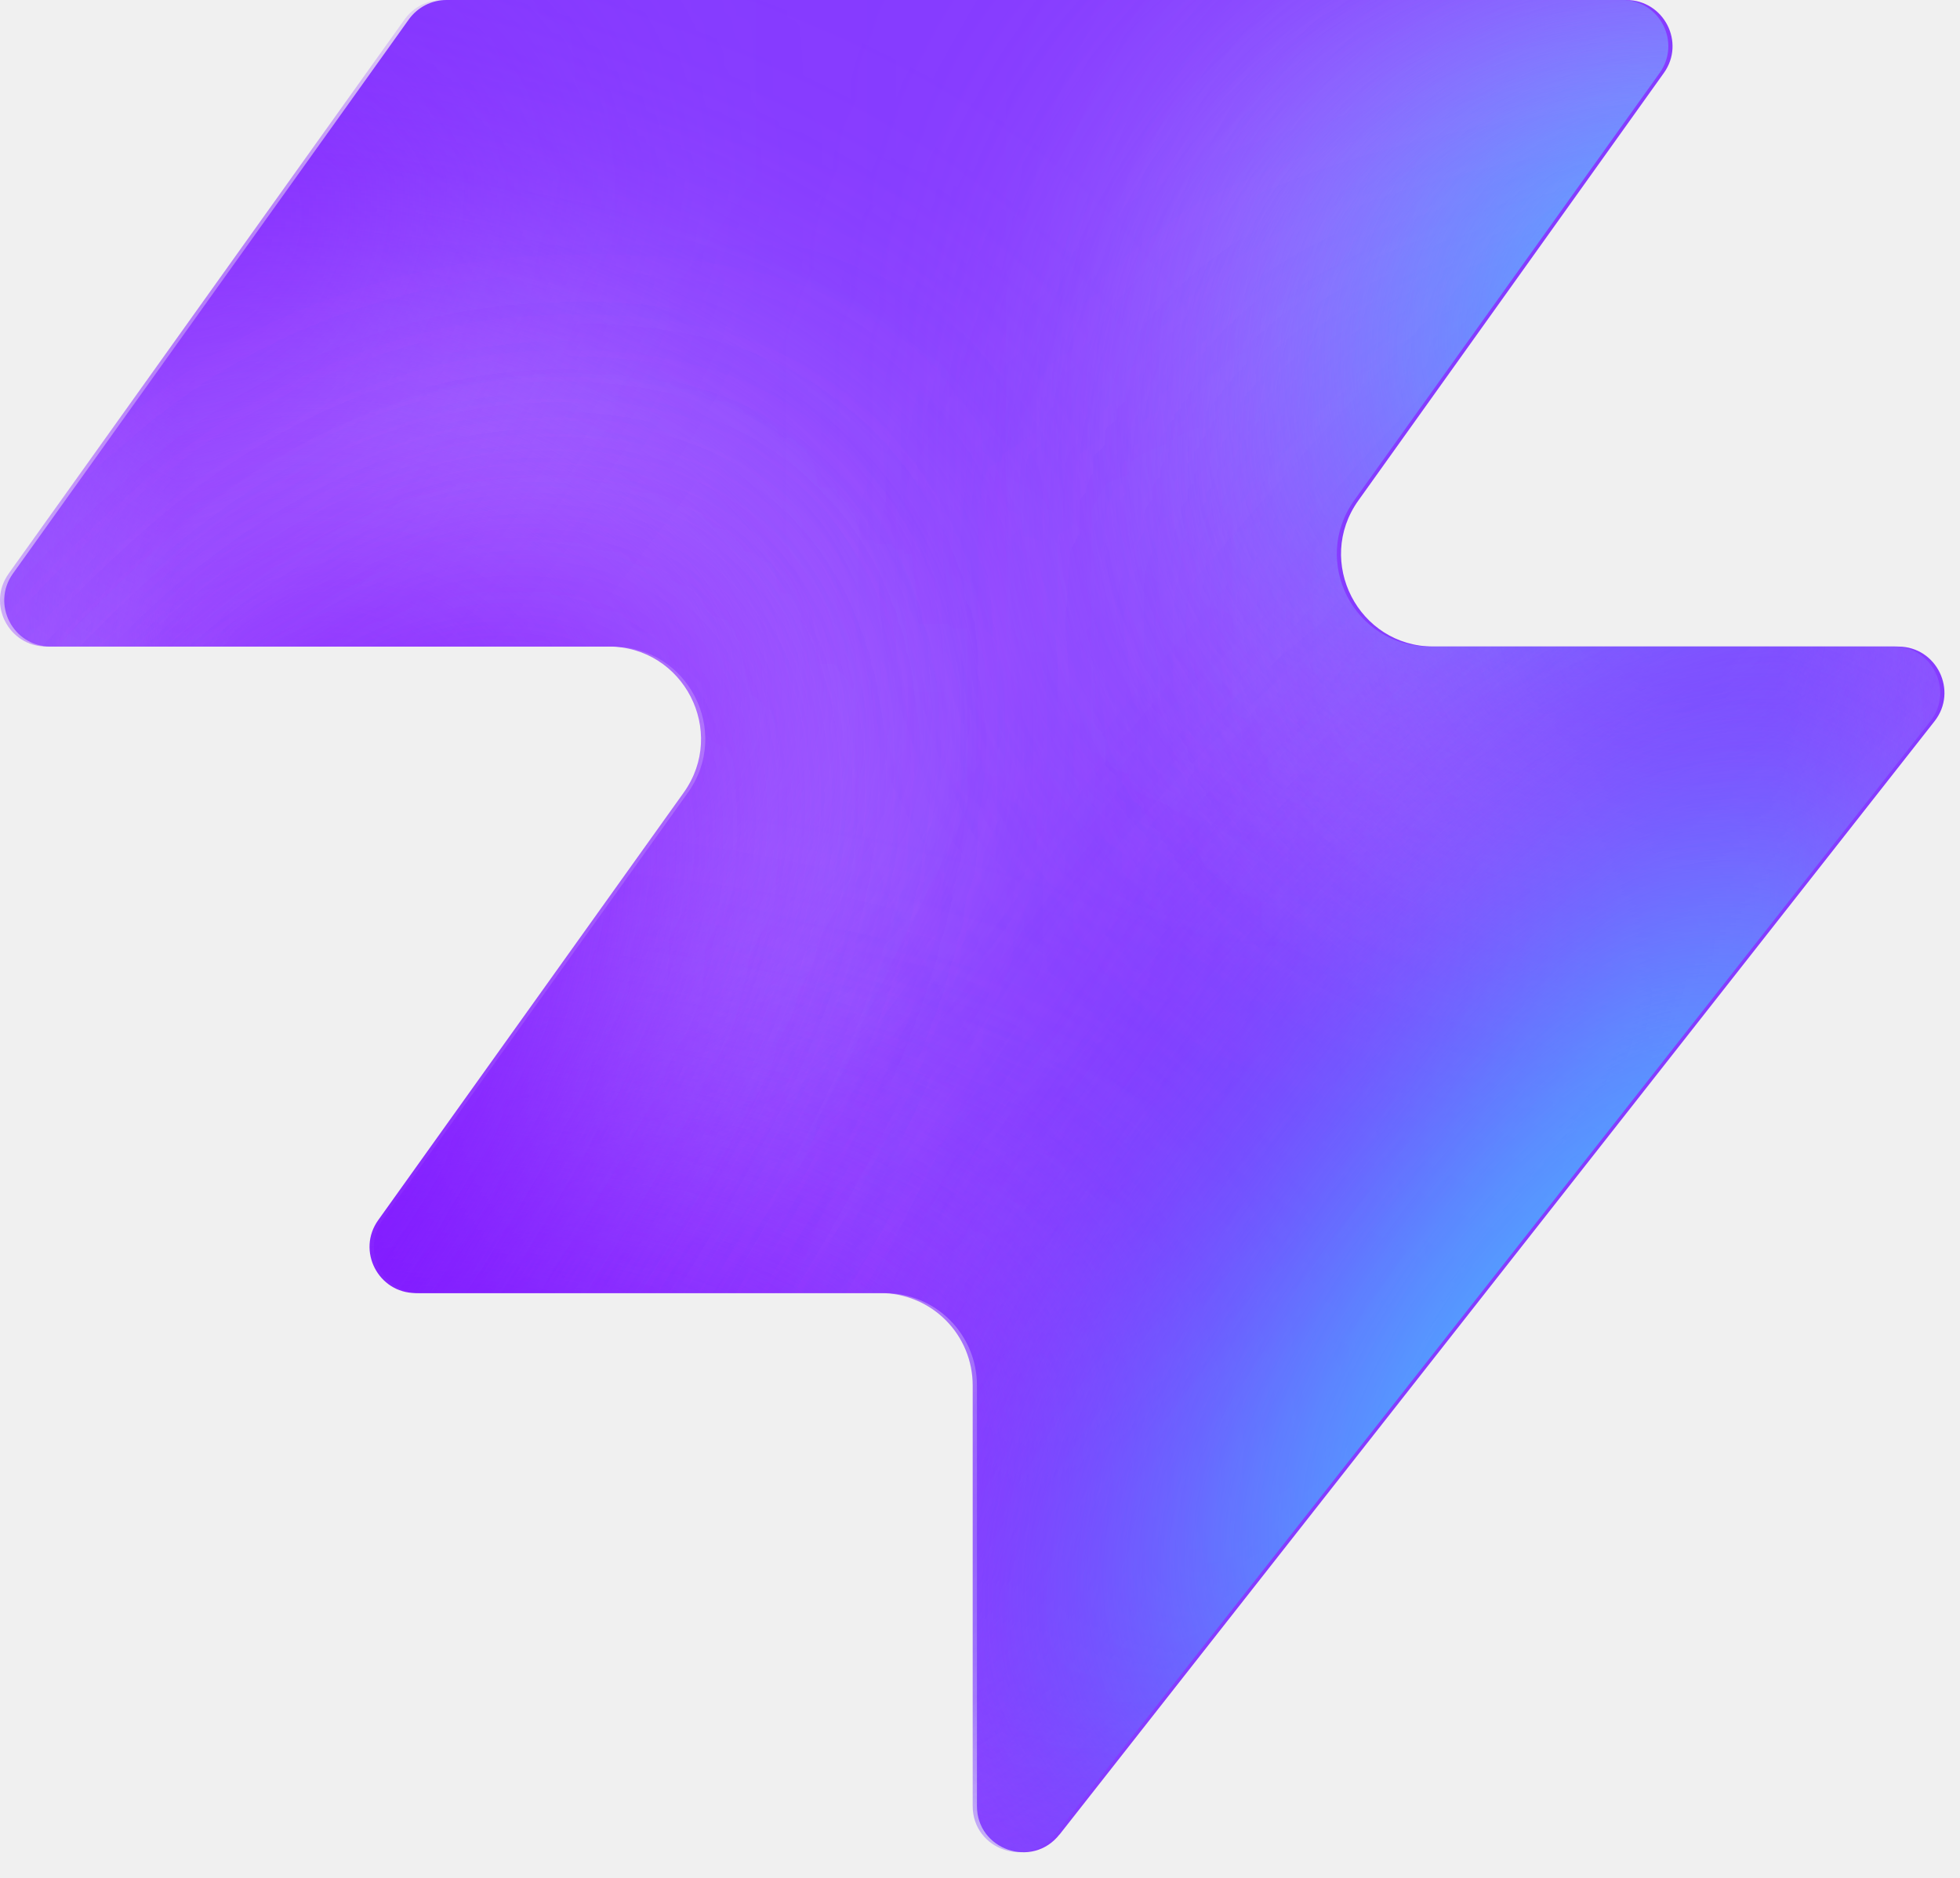
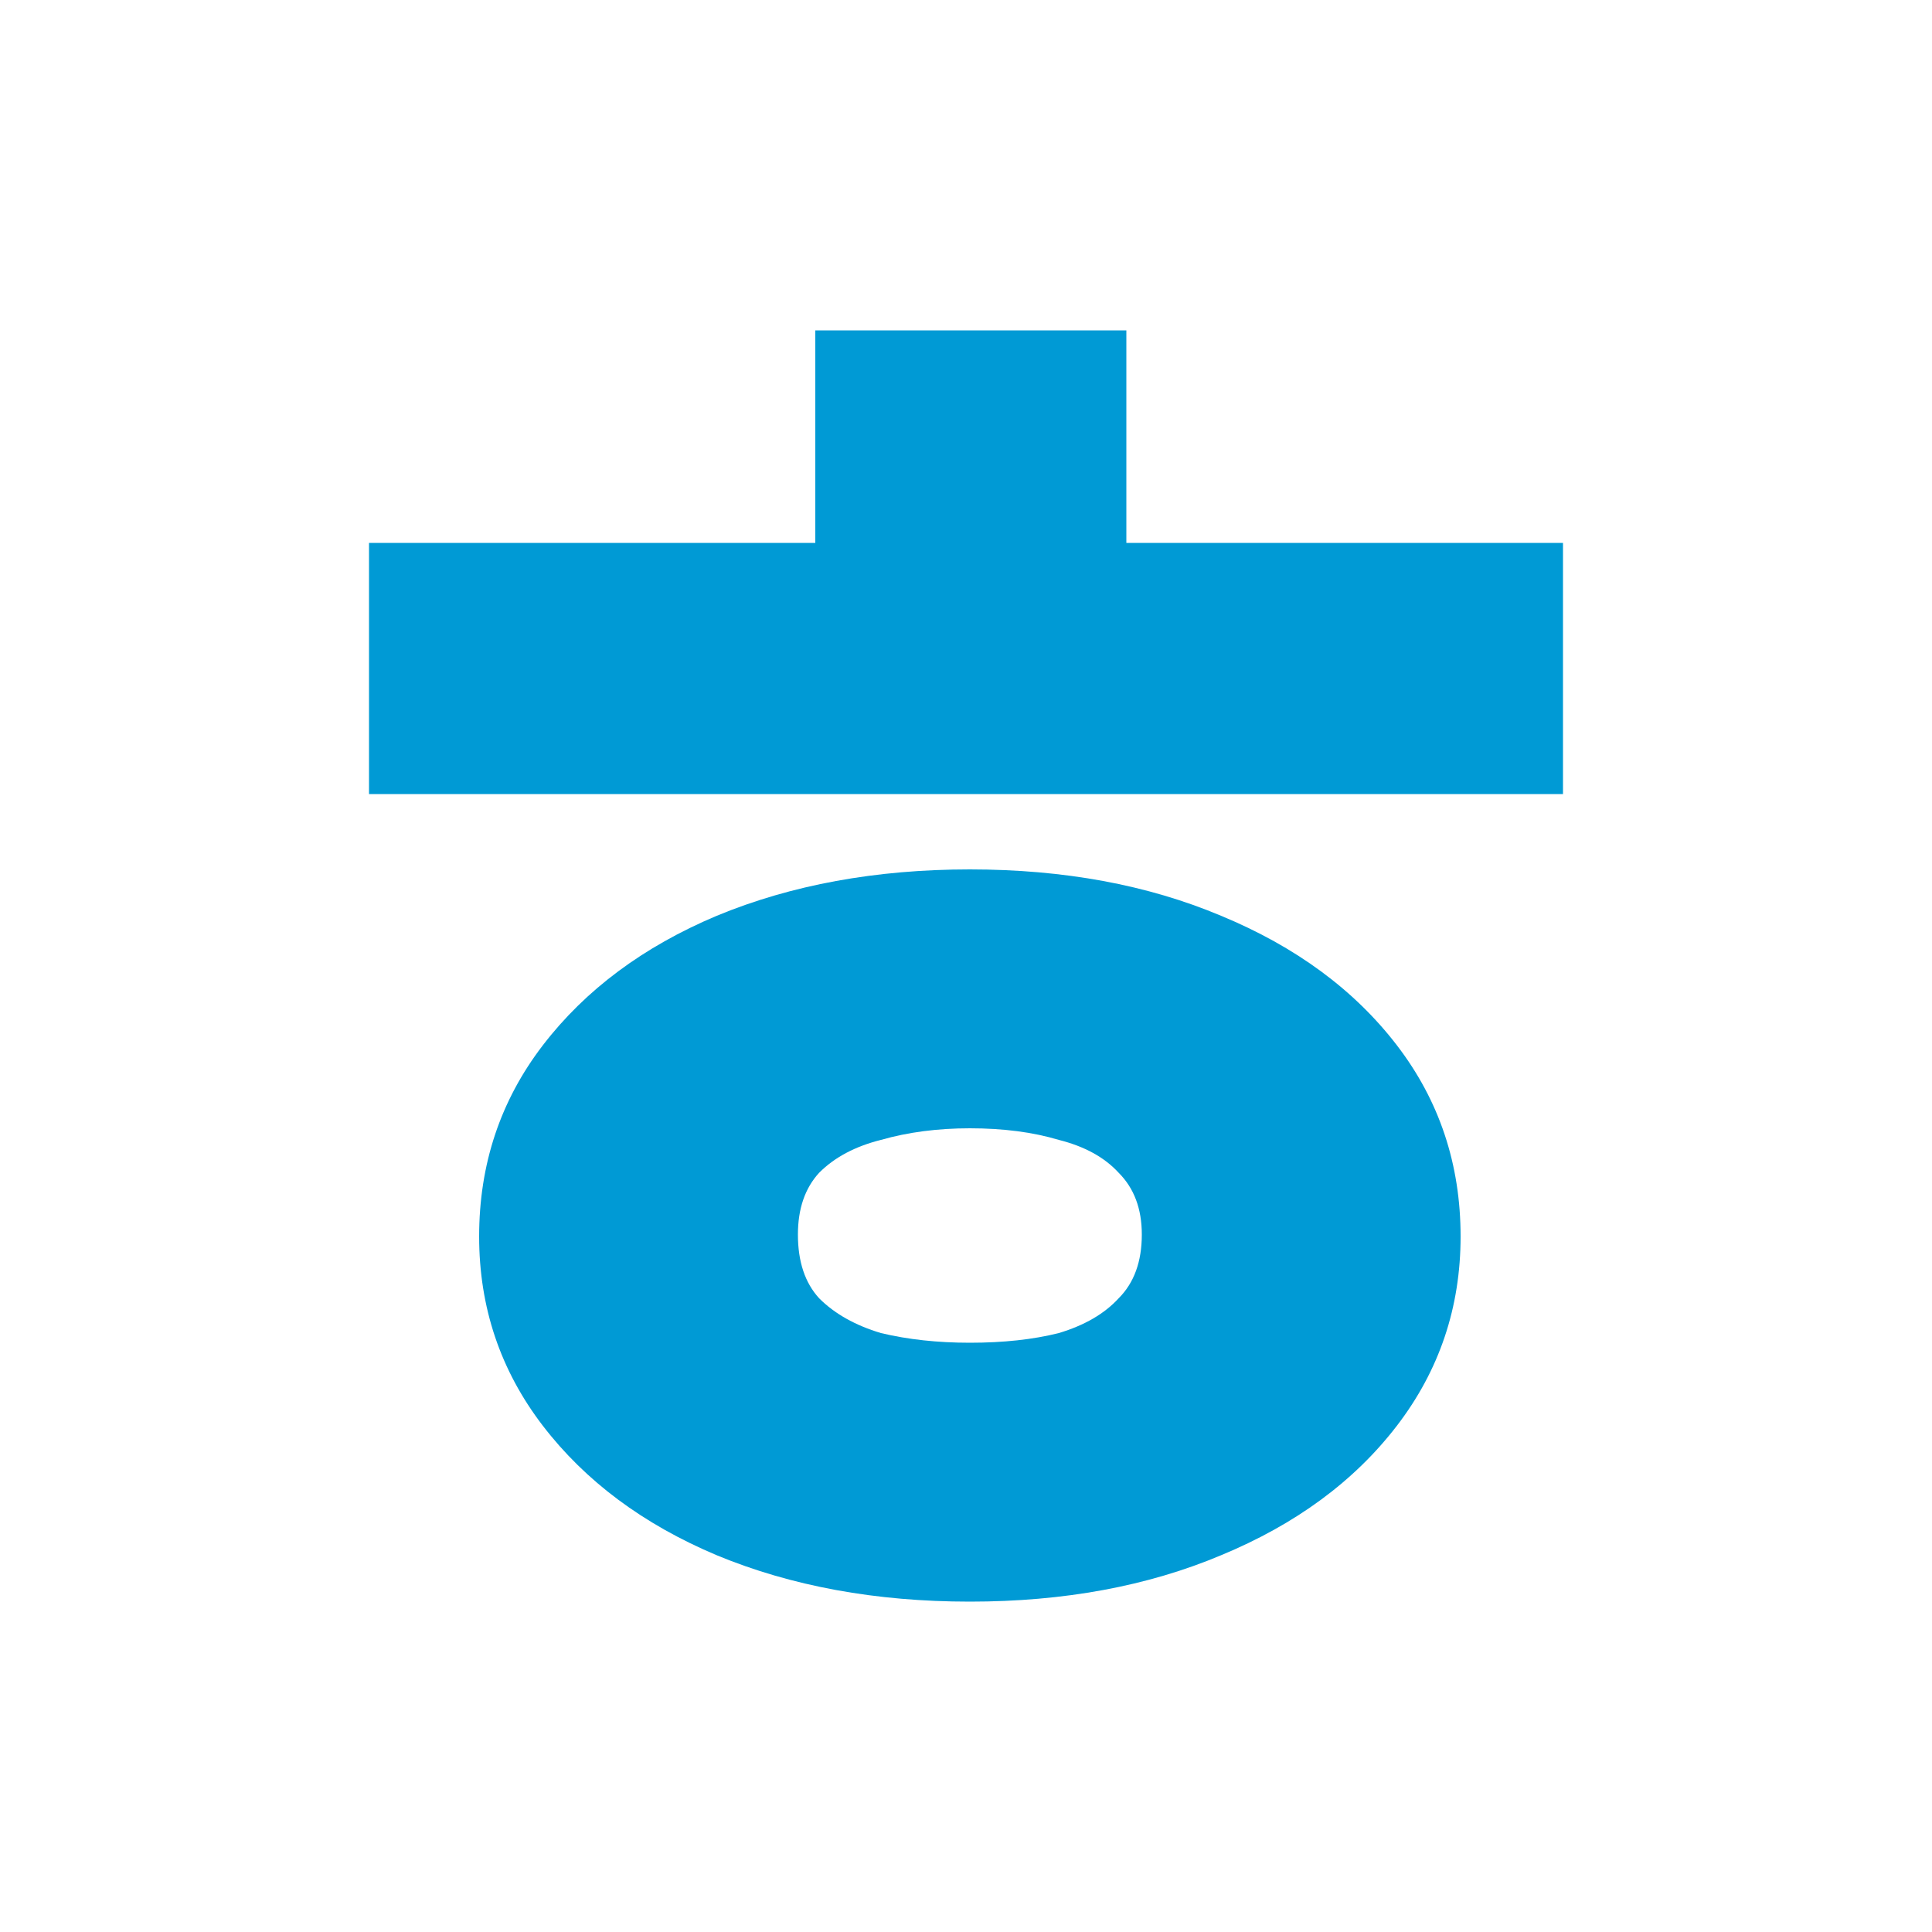
- <svg xmlns="http://www.w3.org/2000/svg" width="48" height="46" fill="none" viewBox="0 0 48 46">
-   <path fill="#863bff" d="M25.946 44.938c-.664.845-2.021.375-2.021-.698V33.937a2.26 2.26 0 0 0-2.262-2.262H10.287c-.92 0-1.456-1.04-.92-1.788l7.48-10.471c1.07-1.497 0-3.578-1.842-3.578H1.237c-.92 0-1.456-1.04-.92-1.788L10.013.474c.214-.297.556-.474.92-.474h28.894c.92 0 1.456 1.04.92 1.788l-7.48 10.471c-1.07 1.498 0 3.579 1.842 3.579h11.377c.943 0 1.473 1.088.89 1.83L25.947 44.94z" style="fill:#863bff;fill:color(display-p3 .525 .23 1);fill-opacity:1" />
-   <mask id="a" width="48" height="46" x="0" y="0" maskUnits="userSpaceOnUse" style="mask-type:alpha">
-     <path fill="#000" d="M25.842 44.938c-.664.844-2.021.375-2.021-.698V33.937a2.26 2.26 0 0 0-2.262-2.262H10.183c-.92 0-1.456-1.04-.92-1.788l7.48-10.471c1.07-1.498 0-3.579-1.842-3.579H1.133c-.92 0-1.456-1.04-.92-1.787L9.91.473c.214-.297.556-.474.92-.474h28.894c.92 0 1.456 1.04.92 1.788l-7.48 10.471c-1.07 1.498 0 3.578 1.842 3.578h11.377c.943 0 1.473 1.088.89 1.832L25.843 44.94z" style="fill:#000;fill-opacity:1" />
-   </mask>
-   <g mask="url(#a)">
-     <g filter="url(#b)">
-       <ellipse cx="5.508" cy="14.704" fill="#ede6ff" rx="5.508" ry="14.704" style="fill:#ede6ff;fill:color(display-p3 .927 .903 1);fill-opacity:1" transform="matrix(.00324 1 1 -.00324 -4.47 31.516)" />
-     </g>
-     <g filter="url(#c)">
-       <ellipse cx="10.399" cy="29.851" fill="#ede6ff" rx="10.399" ry="29.851" style="fill:#ede6ff;fill:color(display-p3 .927 .903 1);fill-opacity:1" transform="matrix(.00324 1 1 -.00324 -39.328 7.883)" />
-     </g>
-     <g filter="url(#d)">
-       <ellipse cx="5.508" cy="30.487" fill="#7e14ff" rx="5.508" ry="30.487" style="fill:#7e14ff;fill:color(display-p3 .492 .077 1);fill-opacity:1" transform="rotate(89.814 -25.913 -14.639)scale(1 -1)" />
-     </g>
-     <g filter="url(#e)">
-       <ellipse cx="5.508" cy="30.599" fill="#7e14ff" rx="5.508" ry="30.599" style="fill:#7e14ff;fill:color(display-p3 .492 .077 1);fill-opacity:1" transform="rotate(89.814 -32.644 -3.334)scale(1 -1)" />
-     </g>
-     <g filter="url(#f)">
-       <ellipse cx="5.508" cy="30.599" fill="#7e14ff" rx="5.508" ry="30.599" style="fill:#7e14ff;fill:color(display-p3 .492 .077 1);fill-opacity:1" transform="matrix(.00324 1 1 -.00324 -34.34 30.47)" />
-     </g>
-     <g filter="url(#g)">
-       <ellipse cx="14.072" cy="22.078" fill="#ede6ff" rx="14.072" ry="22.078" style="fill:#ede6ff;fill:color(display-p3 .927 .903 1);fill-opacity:1" transform="rotate(93.35 24.506 48.493)scale(-1 1)" />
-     </g>
-     <g filter="url(#h)">
-       <ellipse cx="3.47" cy="21.501" fill="#7e14ff" rx="3.47" ry="21.501" style="fill:#7e14ff;fill:color(display-p3 .492 .077 1);fill-opacity:1" transform="rotate(89.009 28.708 47.59)scale(-1 1)" />
-     </g>
-     <g filter="url(#i)">
-       <ellipse cx="3.47" cy="21.501" fill="#7e14ff" rx="3.47" ry="21.501" style="fill:#7e14ff;fill:color(display-p3 .492 .077 1);fill-opacity:1" transform="rotate(89.009 28.708 47.59)scale(-1 1)" />
-     </g>
-     <g filter="url(#j)">
-       <ellipse cx=".387" cy="8.972" fill="#7e14ff" rx="4.407" ry="29.108" style="fill:#7e14ff;fill:color(display-p3 .492 .077 1);fill-opacity:1" transform="rotate(39.51 .387 8.972)" />
-     </g>
-     <g filter="url(#k)">
-       <ellipse cx="47.523" cy="-6.092" fill="#7e14ff" rx="4.407" ry="29.108" style="fill:#7e14ff;fill:color(display-p3 .492 .077 1);fill-opacity:1" transform="rotate(37.892 47.523 -6.092)" />
-     </g>
-     <g filter="url(#l)">
-       <ellipse cx="41.412" cy="6.333" fill="#47bfff" rx="5.971" ry="9.665" style="fill:#47bfff;fill:color(display-p3 .28 .748 1);fill-opacity:1" transform="rotate(37.892 41.412 6.333)" />
-     </g>
-     <g filter="url(#m)">
-       <ellipse cx="-1.879" cy="38.332" fill="#7e14ff" rx="4.407" ry="29.108" style="fill:#7e14ff;fill:color(display-p3 .492 .077 1);fill-opacity:1" transform="rotate(37.892 -1.88 38.332)" />
-     </g>
-     <g filter="url(#n)">
-       <ellipse cx="-1.879" cy="38.332" fill="#7e14ff" rx="4.407" ry="29.108" style="fill:#7e14ff;fill:color(display-p3 .492 .077 1);fill-opacity:1" transform="rotate(37.892 -1.88 38.332)" />
-     </g>
-     <g filter="url(#o)">
-       <ellipse cx="35.651" cy="29.907" fill="#7e14ff" rx="4.407" ry="29.108" style="fill:#7e14ff;fill:color(display-p3 .492 .077 1);fill-opacity:1" transform="rotate(37.892 35.651 29.907)" />
-     </g>
-     <g filter="url(#p)">
-       <ellipse cx="38.418" cy="32.4" fill="#47bfff" rx="5.971" ry="15.297" style="fill:#47bfff;fill:color(display-p3 .28 .748 1);fill-opacity:1" transform="rotate(37.892 38.418 32.4)" />
-     </g>
+ <svg xmlns="http://www.w3.org/2000/svg" width="32" height="32" viewBox="0 0 32 32" fill="none">
+   <g clip-path="url(#clip0_27_2942)">
+     <path d="M32 0H0V32H32V0Z" fill="white" />
+     <path d="M6.112 8.992H25.888V13.152H6.112V8.992ZM16.064 14.4C17.621 14.4 19.008 14.656 20.224 15.168C21.461 15.68 22.432 16.395 23.136 17.312C23.84 18.229 24.192 19.285 24.192 20.48C24.192 21.653 23.84 22.699 23.136 23.616C22.432 24.533 21.461 25.248 20.224 25.76C19.008 26.272 17.621 26.528 16.064 26.528C14.507 26.528 13.109 26.272 11.872 25.76C10.656 25.248 9.696 24.533 8.992 23.616C8.288 22.699 7.936 21.653 7.936 20.48C7.936 19.285 8.288 18.229 8.992 17.312C9.696 16.395 10.656 15.68 11.872 15.168C13.109 14.656 14.507 14.4 16.064 14.4ZM16.064 18.688C15.531 18.688 15.04 18.752 14.592 18.88C14.165 18.987 13.824 19.168 13.568 19.424C13.333 19.68 13.216 20.021 13.216 20.448C13.216 20.896 13.333 21.248 13.568 21.504C13.824 21.76 14.165 21.952 14.592 22.08C15.04 22.187 15.531 22.24 16.064 22.24C16.619 22.24 17.109 22.187 17.536 22.08C17.963 21.952 18.293 21.76 18.528 21.504C18.784 21.248 18.912 20.896 18.912 20.448C18.912 20.021 18.784 19.68 18.528 19.424C18.293 19.168 17.963 18.987 17.536 18.88C17.109 18.752 16.619 18.688 16.064 18.688ZM13.504 5.472H18.656V12.704H13.504V5.472Z" fill="#009AD5" />
  </g>
  <defs>
-     <filter id="b" width="60.045" height="41.654" x="-19.77" y="16.149" color-interpolation-filters="sRGB" filterUnits="userSpaceOnUse">
-       <feFlood flood-opacity="0" result="BackgroundImageFix" />
-       <feBlend in="SourceGraphic" in2="BackgroundImageFix" result="shape" />
-       <feGaussianBlur result="effect1_foregroundBlur_2002_17158" stdDeviation="7.659" />
-     </filter>
-     <filter id="c" width="90.34" height="51.437" x="-54.613" y="-7.533" color-interpolation-filters="sRGB" filterUnits="userSpaceOnUse">
-       <feFlood flood-opacity="0" result="BackgroundImageFix" />
-       <feBlend in="SourceGraphic" in2="BackgroundImageFix" result="shape" />
-       <feGaussianBlur result="effect1_foregroundBlur_2002_17158" stdDeviation="7.659" />
-     </filter>
-     <filter id="d" width="79.355" height="29.4" x="-49.64" y="2.03" color-interpolation-filters="sRGB" filterUnits="userSpaceOnUse">
-       <feFlood flood-opacity="0" result="BackgroundImageFix" />
-       <feBlend in="SourceGraphic" in2="BackgroundImageFix" result="shape" />
-       <feGaussianBlur result="effect1_foregroundBlur_2002_17158" stdDeviation="4.596" />
-     </filter>
-     <filter id="e" width="79.579" height="29.4" x="-45.045" y="20.029" color-interpolation-filters="sRGB" filterUnits="userSpaceOnUse">
-       <feFlood flood-opacity="0" result="BackgroundImageFix" />
-       <feBlend in="SourceGraphic" in2="BackgroundImageFix" result="shape" />
-       <feGaussianBlur result="effect1_foregroundBlur_2002_17158" stdDeviation="4.596" />
-     </filter>
-     <filter id="f" width="79.579" height="29.4" x="-43.513" y="21.178" color-interpolation-filters="sRGB" filterUnits="userSpaceOnUse">
-       <feFlood flood-opacity="0" result="BackgroundImageFix" />
-       <feBlend in="SourceGraphic" in2="BackgroundImageFix" result="shape" />
-       <feGaussianBlur result="effect1_foregroundBlur_2002_17158" stdDeviation="4.596" />
-     </filter>
-     <filter id="g" width="74.749" height="58.852" x="15.756" y="-17.901" color-interpolation-filters="sRGB" filterUnits="userSpaceOnUse">
-       <feFlood flood-opacity="0" result="BackgroundImageFix" />
-       <feBlend in="SourceGraphic" in2="BackgroundImageFix" result="shape" />
-       <feGaussianBlur result="effect1_foregroundBlur_2002_17158" stdDeviation="7.659" />
-     </filter>
-     <filter id="h" width="61.377" height="25.362" x="23.548" y="2.284" color-interpolation-filters="sRGB" filterUnits="userSpaceOnUse">
-       <feFlood flood-opacity="0" result="BackgroundImageFix" />
-       <feBlend in="SourceGraphic" in2="BackgroundImageFix" result="shape" />
-       <feGaussianBlur result="effect1_foregroundBlur_2002_17158" stdDeviation="4.596" />
-     </filter>
-     <filter id="i" width="61.377" height="25.362" x="23.548" y="2.284" color-interpolation-filters="sRGB" filterUnits="userSpaceOnUse">
-       <feFlood flood-opacity="0" result="BackgroundImageFix" />
-       <feBlend in="SourceGraphic" in2="BackgroundImageFix" result="shape" />
-       <feGaussianBlur result="effect1_foregroundBlur_2002_17158" stdDeviation="4.596" />
-     </filter>
-     <filter id="j" width="56.045" height="63.649" x="-27.636" y="-22.853" color-interpolation-filters="sRGB" filterUnits="userSpaceOnUse">
-       <feFlood flood-opacity="0" result="BackgroundImageFix" />
-       <feBlend in="SourceGraphic" in2="BackgroundImageFix" result="shape" />
-       <feGaussianBlur result="effect1_foregroundBlur_2002_17158" stdDeviation="4.596" />
-     </filter>
-     <filter id="k" width="54.814" height="64.646" x="20.116" y="-38.415" color-interpolation-filters="sRGB" filterUnits="userSpaceOnUse">
-       <feFlood flood-opacity="0" result="BackgroundImageFix" />
-       <feBlend in="SourceGraphic" in2="BackgroundImageFix" result="shape" />
-       <feGaussianBlur result="effect1_foregroundBlur_2002_17158" stdDeviation="4.596" />
-     </filter>
-     <filter id="l" width="33.541" height="35.313" x="24.641" y="-11.323" color-interpolation-filters="sRGB" filterUnits="userSpaceOnUse">
-       <feFlood flood-opacity="0" result="BackgroundImageFix" />
-       <feBlend in="SourceGraphic" in2="BackgroundImageFix" result="shape" />
-       <feGaussianBlur result="effect1_foregroundBlur_2002_17158" stdDeviation="4.596" />
-     </filter>
-     <filter id="m" width="54.814" height="64.646" x="-29.286" y="6.009" color-interpolation-filters="sRGB" filterUnits="userSpaceOnUse">
-       <feFlood flood-opacity="0" result="BackgroundImageFix" />
-       <feBlend in="SourceGraphic" in2="BackgroundImageFix" result="shape" />
-       <feGaussianBlur result="effect1_foregroundBlur_2002_17158" stdDeviation="4.596" />
-     </filter>
-     <filter id="n" width="54.814" height="64.646" x="-29.286" y="6.009" color-interpolation-filters="sRGB" filterUnits="userSpaceOnUse">
-       <feFlood flood-opacity="0" result="BackgroundImageFix" />
-       <feBlend in="SourceGraphic" in2="BackgroundImageFix" result="shape" />
-       <feGaussianBlur result="effect1_foregroundBlur_2002_17158" stdDeviation="4.596" />
-     </filter>
-     <filter id="o" width="54.814" height="64.646" x="8.244" y="-2.416" color-interpolation-filters="sRGB" filterUnits="userSpaceOnUse">
-       <feFlood flood-opacity="0" result="BackgroundImageFix" />
-       <feBlend in="SourceGraphic" in2="BackgroundImageFix" result="shape" />
-       <feGaussianBlur result="effect1_foregroundBlur_2002_17158" stdDeviation="4.596" />
-     </filter>
-     <filter id="p" width="39.409" height="43.623" x="18.713" y="10.588" color-interpolation-filters="sRGB" filterUnits="userSpaceOnUse">
-       <feFlood flood-opacity="0" result="BackgroundImageFix" />
-       <feBlend in="SourceGraphic" in2="BackgroundImageFix" result="shape" />
-       <feGaussianBlur result="effect1_foregroundBlur_2002_17158" stdDeviation="4.596" />
-     </filter>
+     <clipPath id="clip0_27_2942">
+       <rect width="32" height="32" fill="white" />
+     </clipPath>
  </defs>
</svg>
